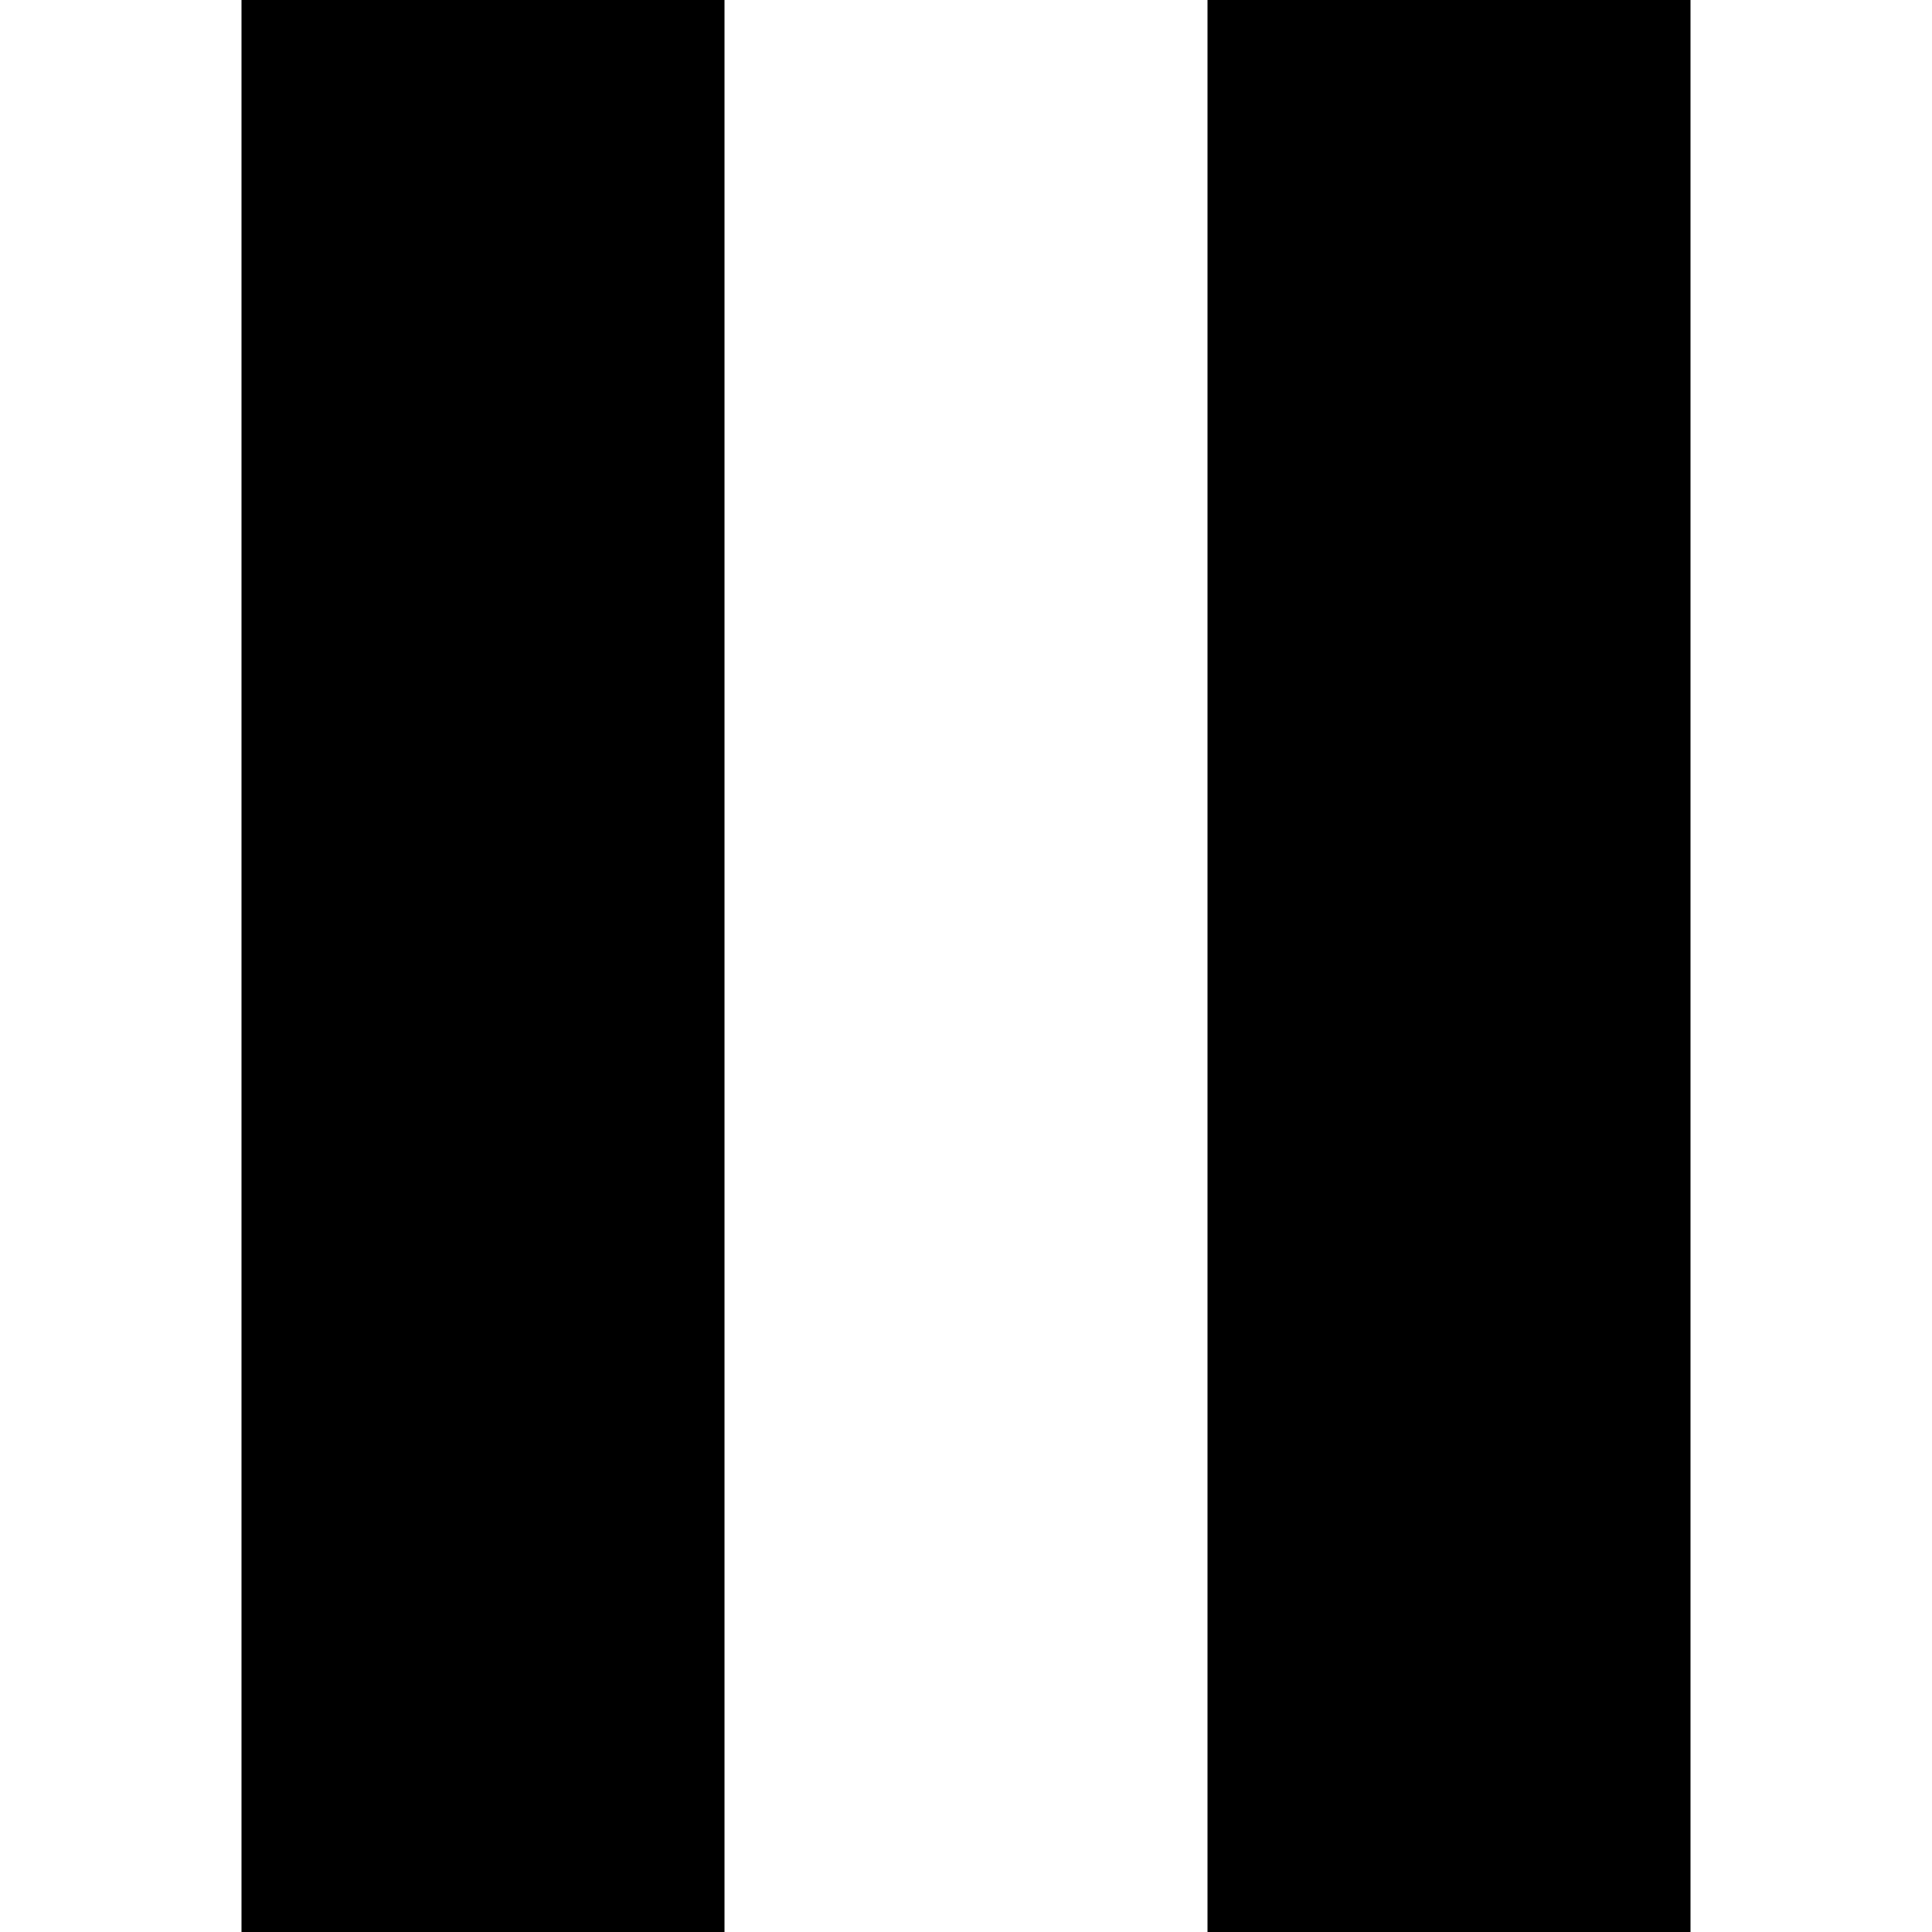
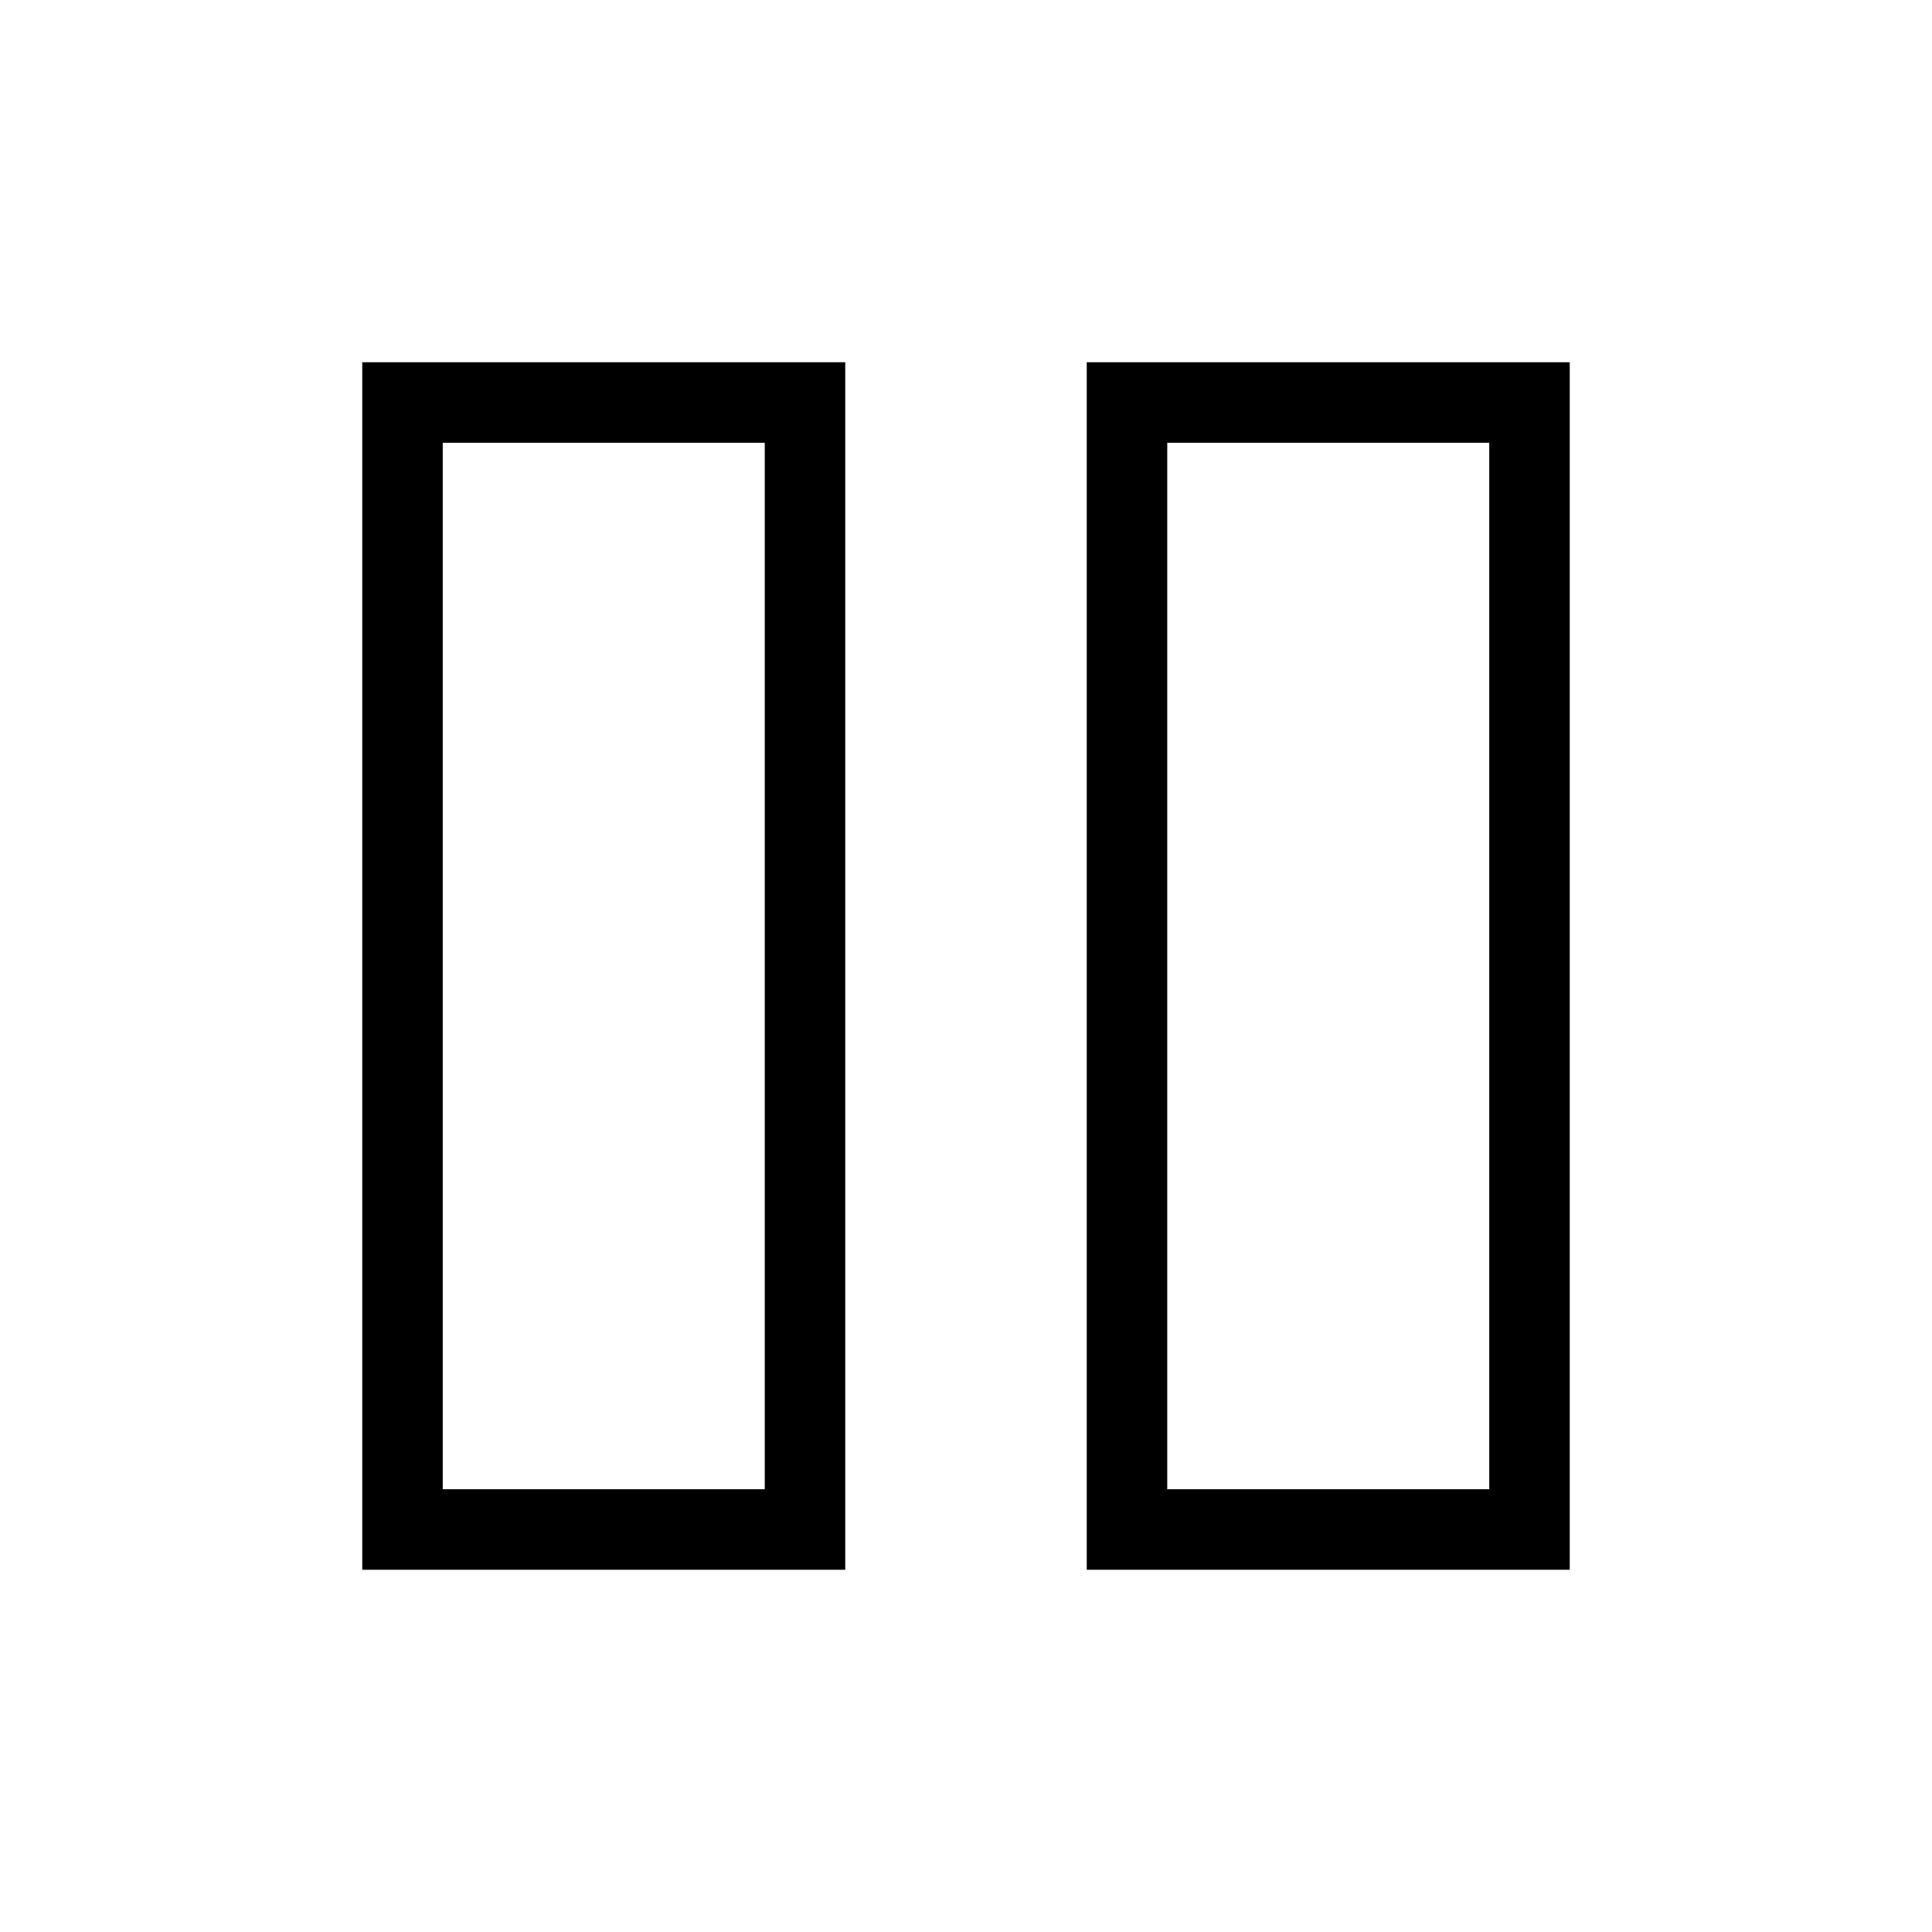
- <svg xmlns="http://www.w3.org/2000/svg" width="64px" height="64px" viewBox="-1 0 8 8" version="1.1" fill="#000000">
+ <svg xmlns="http://www.w3.org/2000/svg" width="64px" height="64px" viewBox="0 0 24 24" fill="none" stroke="#000000" stroke-width="1" stroke-linecap="round" stroke-linejoin="miter">
  <g id="SVGRepo_bgCarrier" stroke-width="0" />
  <g id="SVGRepo_tracerCarrier" stroke-linecap="round" stroke-linejoin="round" />
  <g id="SVGRepo_iconCarrier">
-     <defs> </defs>
-     <g id="Page-1" stroke="none" stroke-width="1" fill="none" fill-rule="evenodd">
-       <g id="Dribbble-Light-Preview" transform="translate(-67, -3765)" fill="#000000">
-         <g id="icons" transform="translate(56, 160)">
-           <path d="M11,3613 L13,3613 L13,3605 L11,3605 L11,3613 Z M15,3613 L17,3613 L17,3605 L15,3605 L15,3613 Z" id="pause-[#1010]"> </path>
-         </g>
-       </g>
-     </g>
+     <rect x="5" y="5" width="5" height="14" rx="0" />
+     <rect x="14" y="5" width="5" height="14" rx="0" />
  </g>
</svg>
